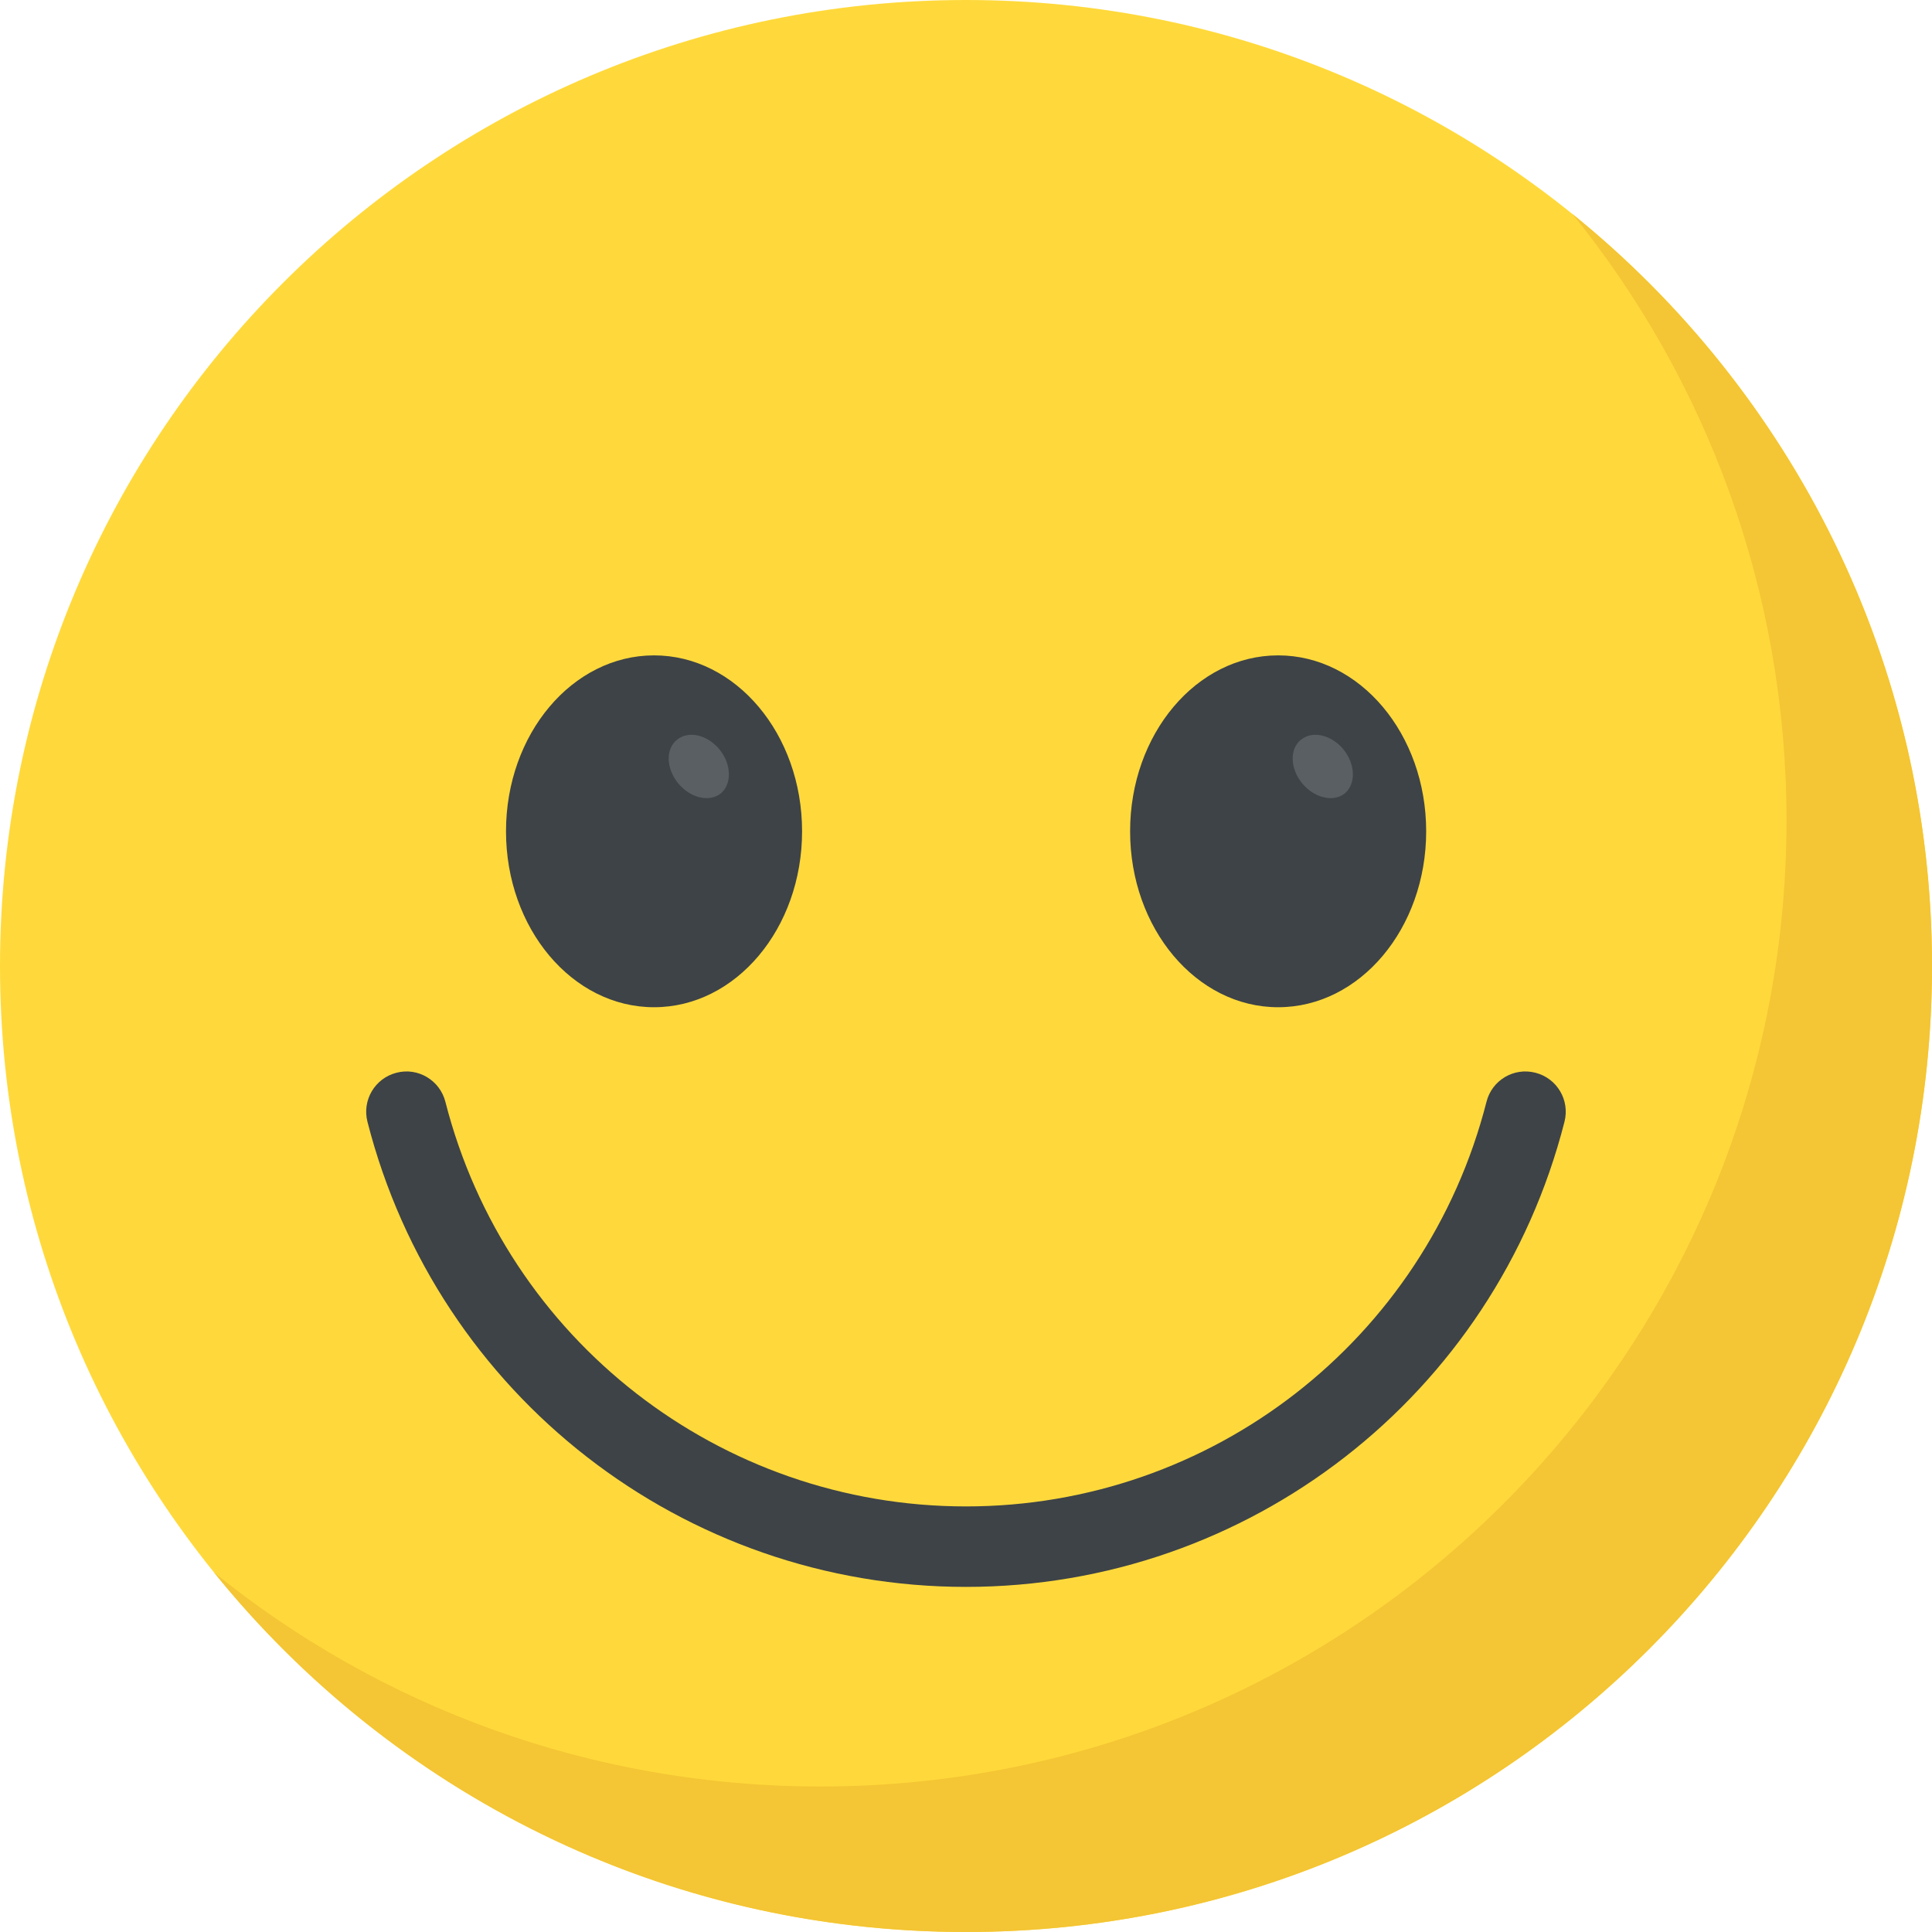
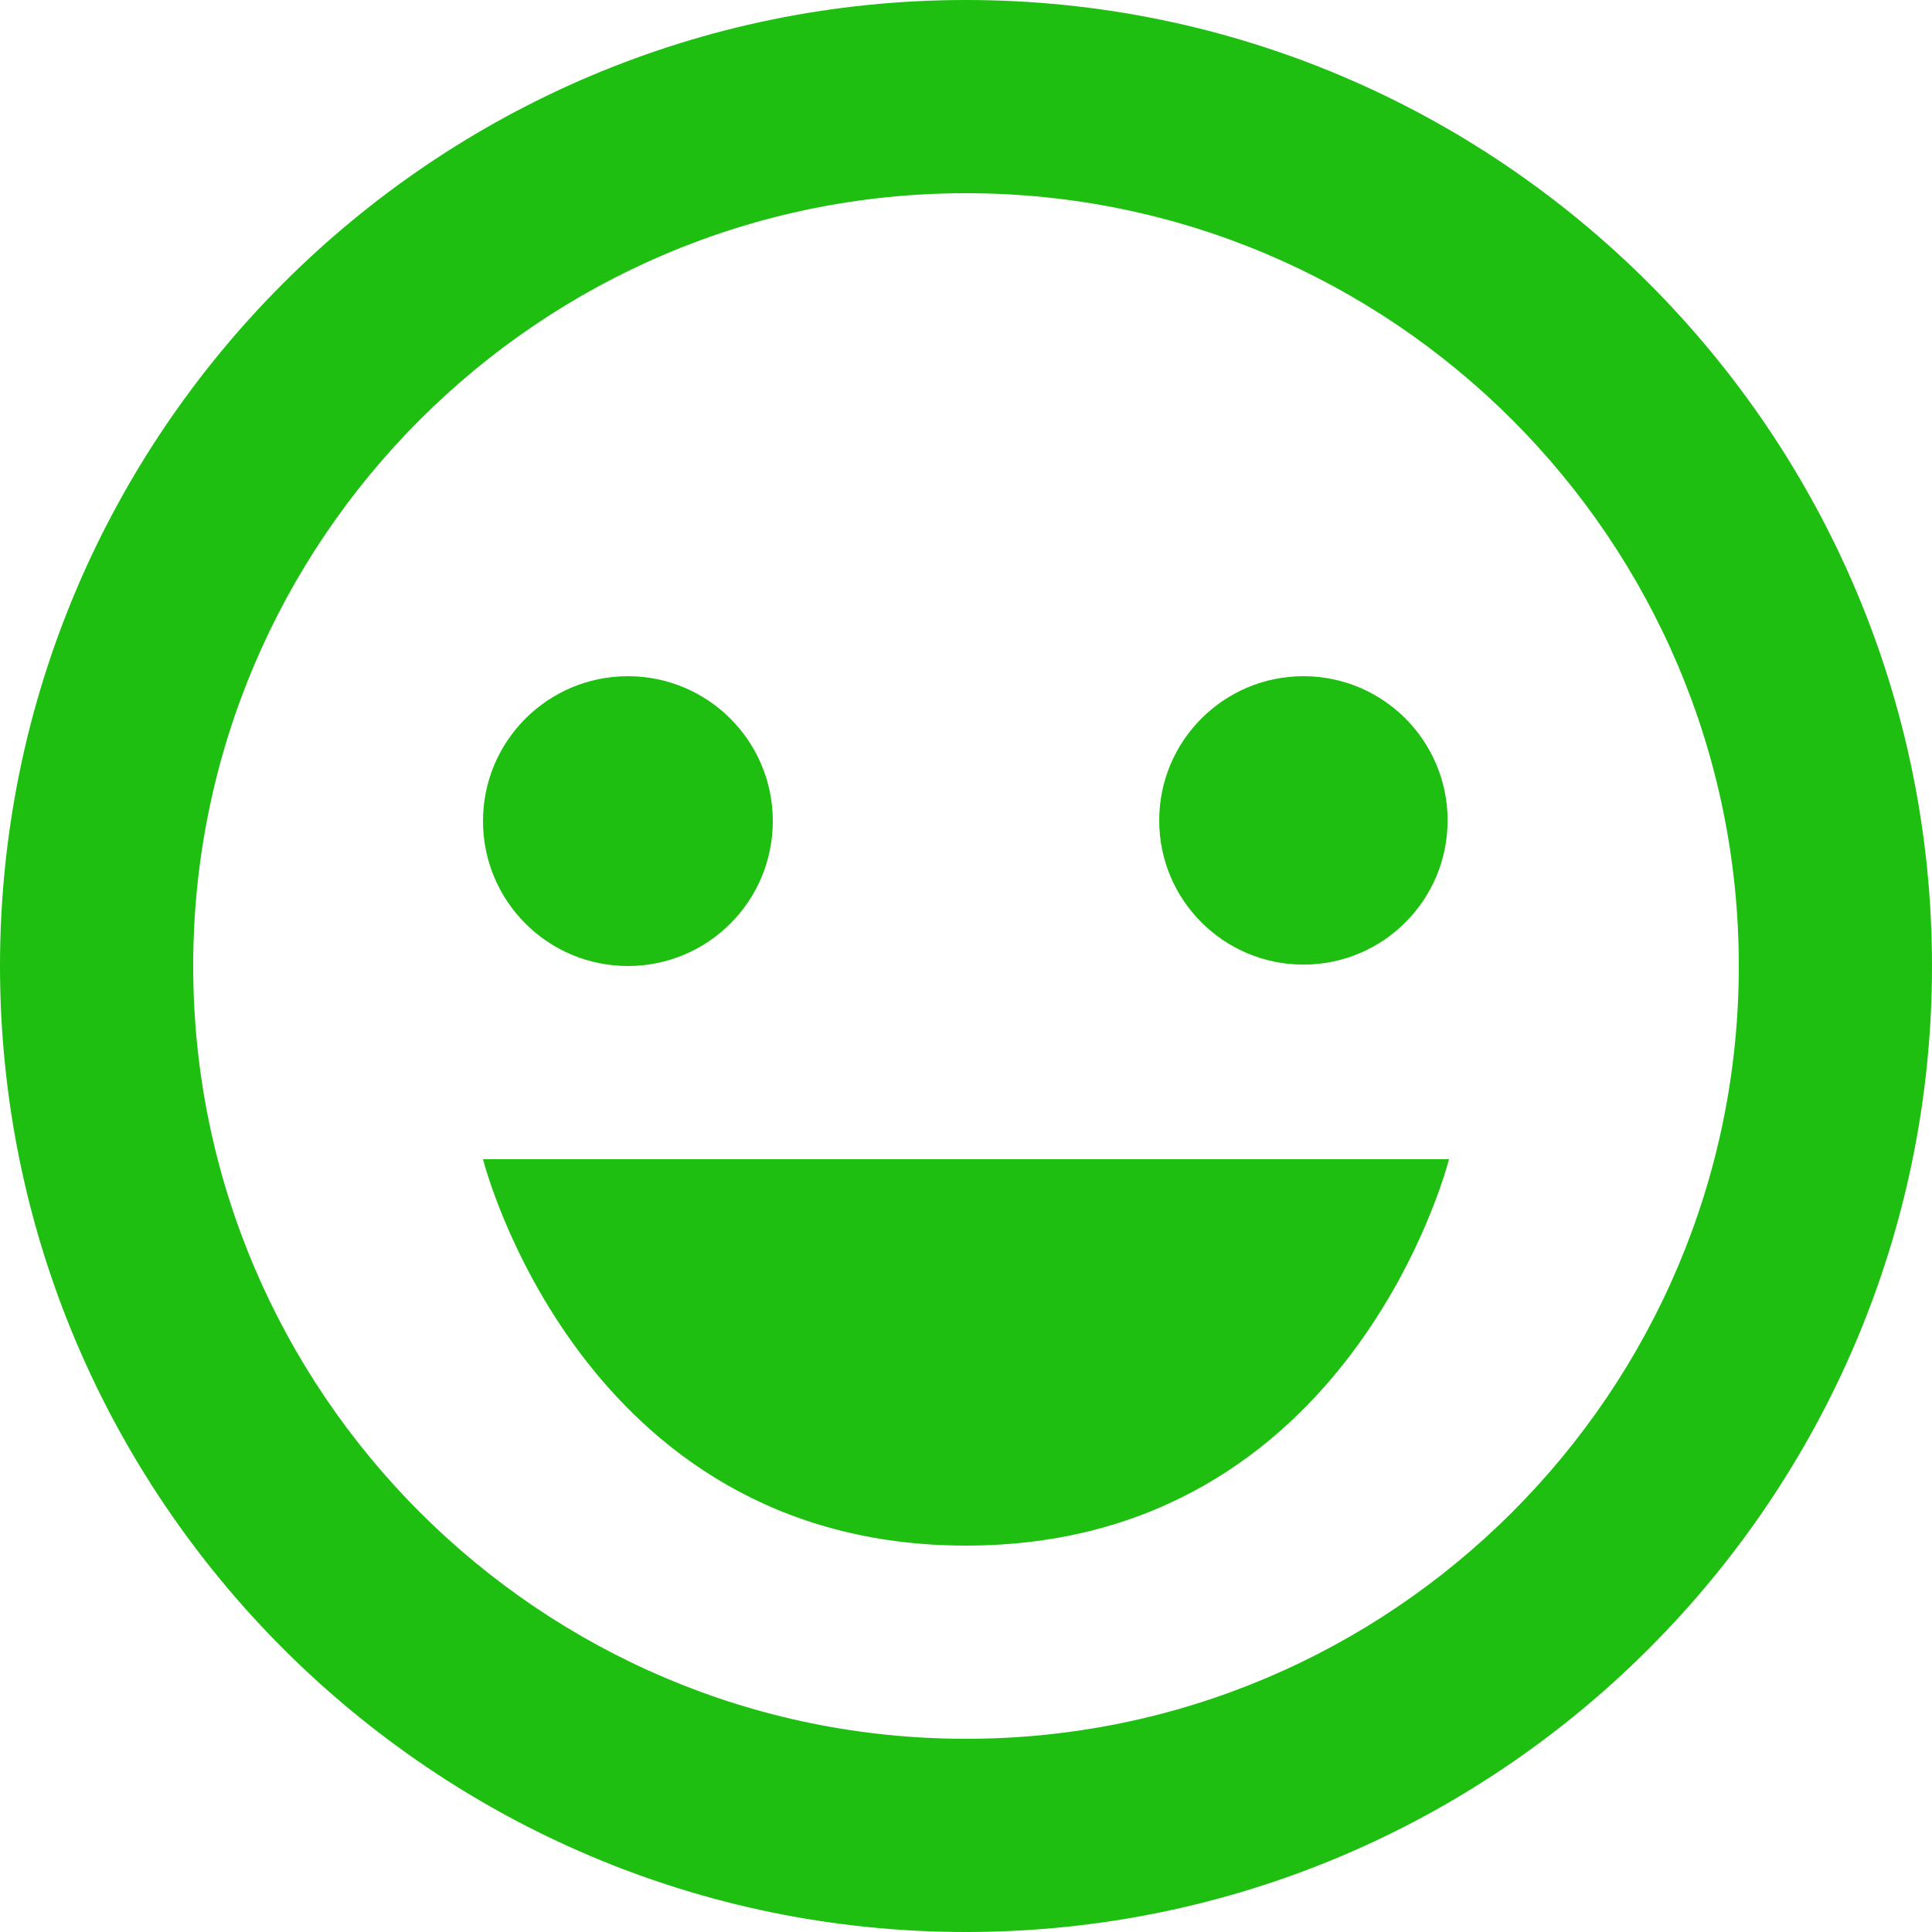
- <svg xmlns="http://www.w3.org/2000/svg" version="1.1" id="Capa_1" x="0px" y="0px" viewBox="0 0 512 512" style="enable-background:new 0 0 512 512;" xml:space="preserve">
-   <circle style="fill:#FFD93B;" cx="256" cy="256" r="256" />
-   <path style="fill:#3E4347;" d="M256,420.544c-74.864,0-140.096-50.704-158.624-123.28c-1.456-5.712,1.984-11.52,7.696-12.976  c5.68-1.488,11.504,1.984,12.96,7.696c16.128,63.136,72.848,107.232,137.952,107.232s121.84-44.096,137.952-107.232  c1.44-5.712,7.248-9.184,12.976-7.696c5.712,1.456,9.152,7.264,7.696,12.976C396.096,369.84,330.864,420.544,256,420.544z" />
-   <path style="fill:#F4C534;" d="M512,256c0,141.44-114.64,256-256,256c-80.48,0-152.32-37.12-199.28-95.28  c43.92,35.52,99.84,56.72,160.72,56.72c141.36,0,256-114.56,256-256c0-60.88-21.2-116.8-56.72-160.72  C474.8,103.68,512,175.52,512,256z" />
-   <ellipse style="fill:#3E4347;" cx="173.328" cy="220.304" rx="39.232" ry="46.624" />
-   <path style="fill:#5A5F63;" d="M191.024,210.272c-3.056,2.4-8.08,1.216-11.296-2.688s-3.376-9.136-0.32-11.536  c3.04-2.512,8.08-1.328,11.28,2.576C193.92,202.64,193.952,207.776,191.024,210.272z" />
-   <ellipse style="fill:#3E4347;" cx="338.72" cy="220.304" rx="39.232" ry="46.624" />
-   <path style="fill:#5A5F63;" d="M356.384,210.272c-3.056,2.4-8.08,1.216-11.296-2.688s-3.376-9.136-0.32-11.536  c3.04-2.512,8.064-1.328,11.28,2.576C359.28,202.64,359.312,207.776,356.384,210.272z" />
-   <g>
- </g>
-   <g>
- </g>
-   <g>
- </g>
-   <g>
- </g>
-   <g>
- </g>
-   <g>
- </g>
-   <g>
- </g>
-   <g>
- </g>
-   <g>
- </g>
-   <g>
- </g>
-   <g>
- </g>
-   <g>
- </g>
-   <g>
- </g>
-   <g>
- </g>
-   <g>
- </g>
+ <svg xmlns="http://www.w3.org/2000/svg" width="18" height="18" viewBox="0 0 18 18" fill="none">
+   <path d="M9 0C4.037 0 0 4.037 0 9C0 13.963 4.037 18 9 18C13.963 18 18 13.963 18 9C18 4.037 13.963 0 9 0ZM9 16.2C5.03 16.2 1.8 12.97 1.8 9C1.8 5.03 5.03 1.8 9 1.8C12.97 1.8 16.2 5.03 16.2 9C16.2 12.97 12.97 16.2 9 16.2Z" fill="#1EBF10" />
+   <path d="M5.85 9C6.596 9 7.2 8.396 7.2 7.65C7.2 6.904 6.596 6.3 5.85 6.3C5.104 6.3 4.5 6.904 4.5 7.65C4.5 8.396 5.104 9 5.85 9Z" fill="#1EBF10" />
+   <path d="M12.144 8.987C12.886 8.987 13.487 8.386 13.487 7.644C13.487 6.902 12.886 6.3 12.144 6.3C11.402 6.3 10.8 6.902 10.8 7.644C10.8 8.386 11.402 8.987 12.144 8.987Z" fill="#1EBF10" />
+   <path d="M9 14.4C12.6 14.4 13.5 10.8 13.5 10.8H4.5C4.5 10.8 5.4 14.4 9 14.4Z" fill="#1EBF10" />
</svg>
